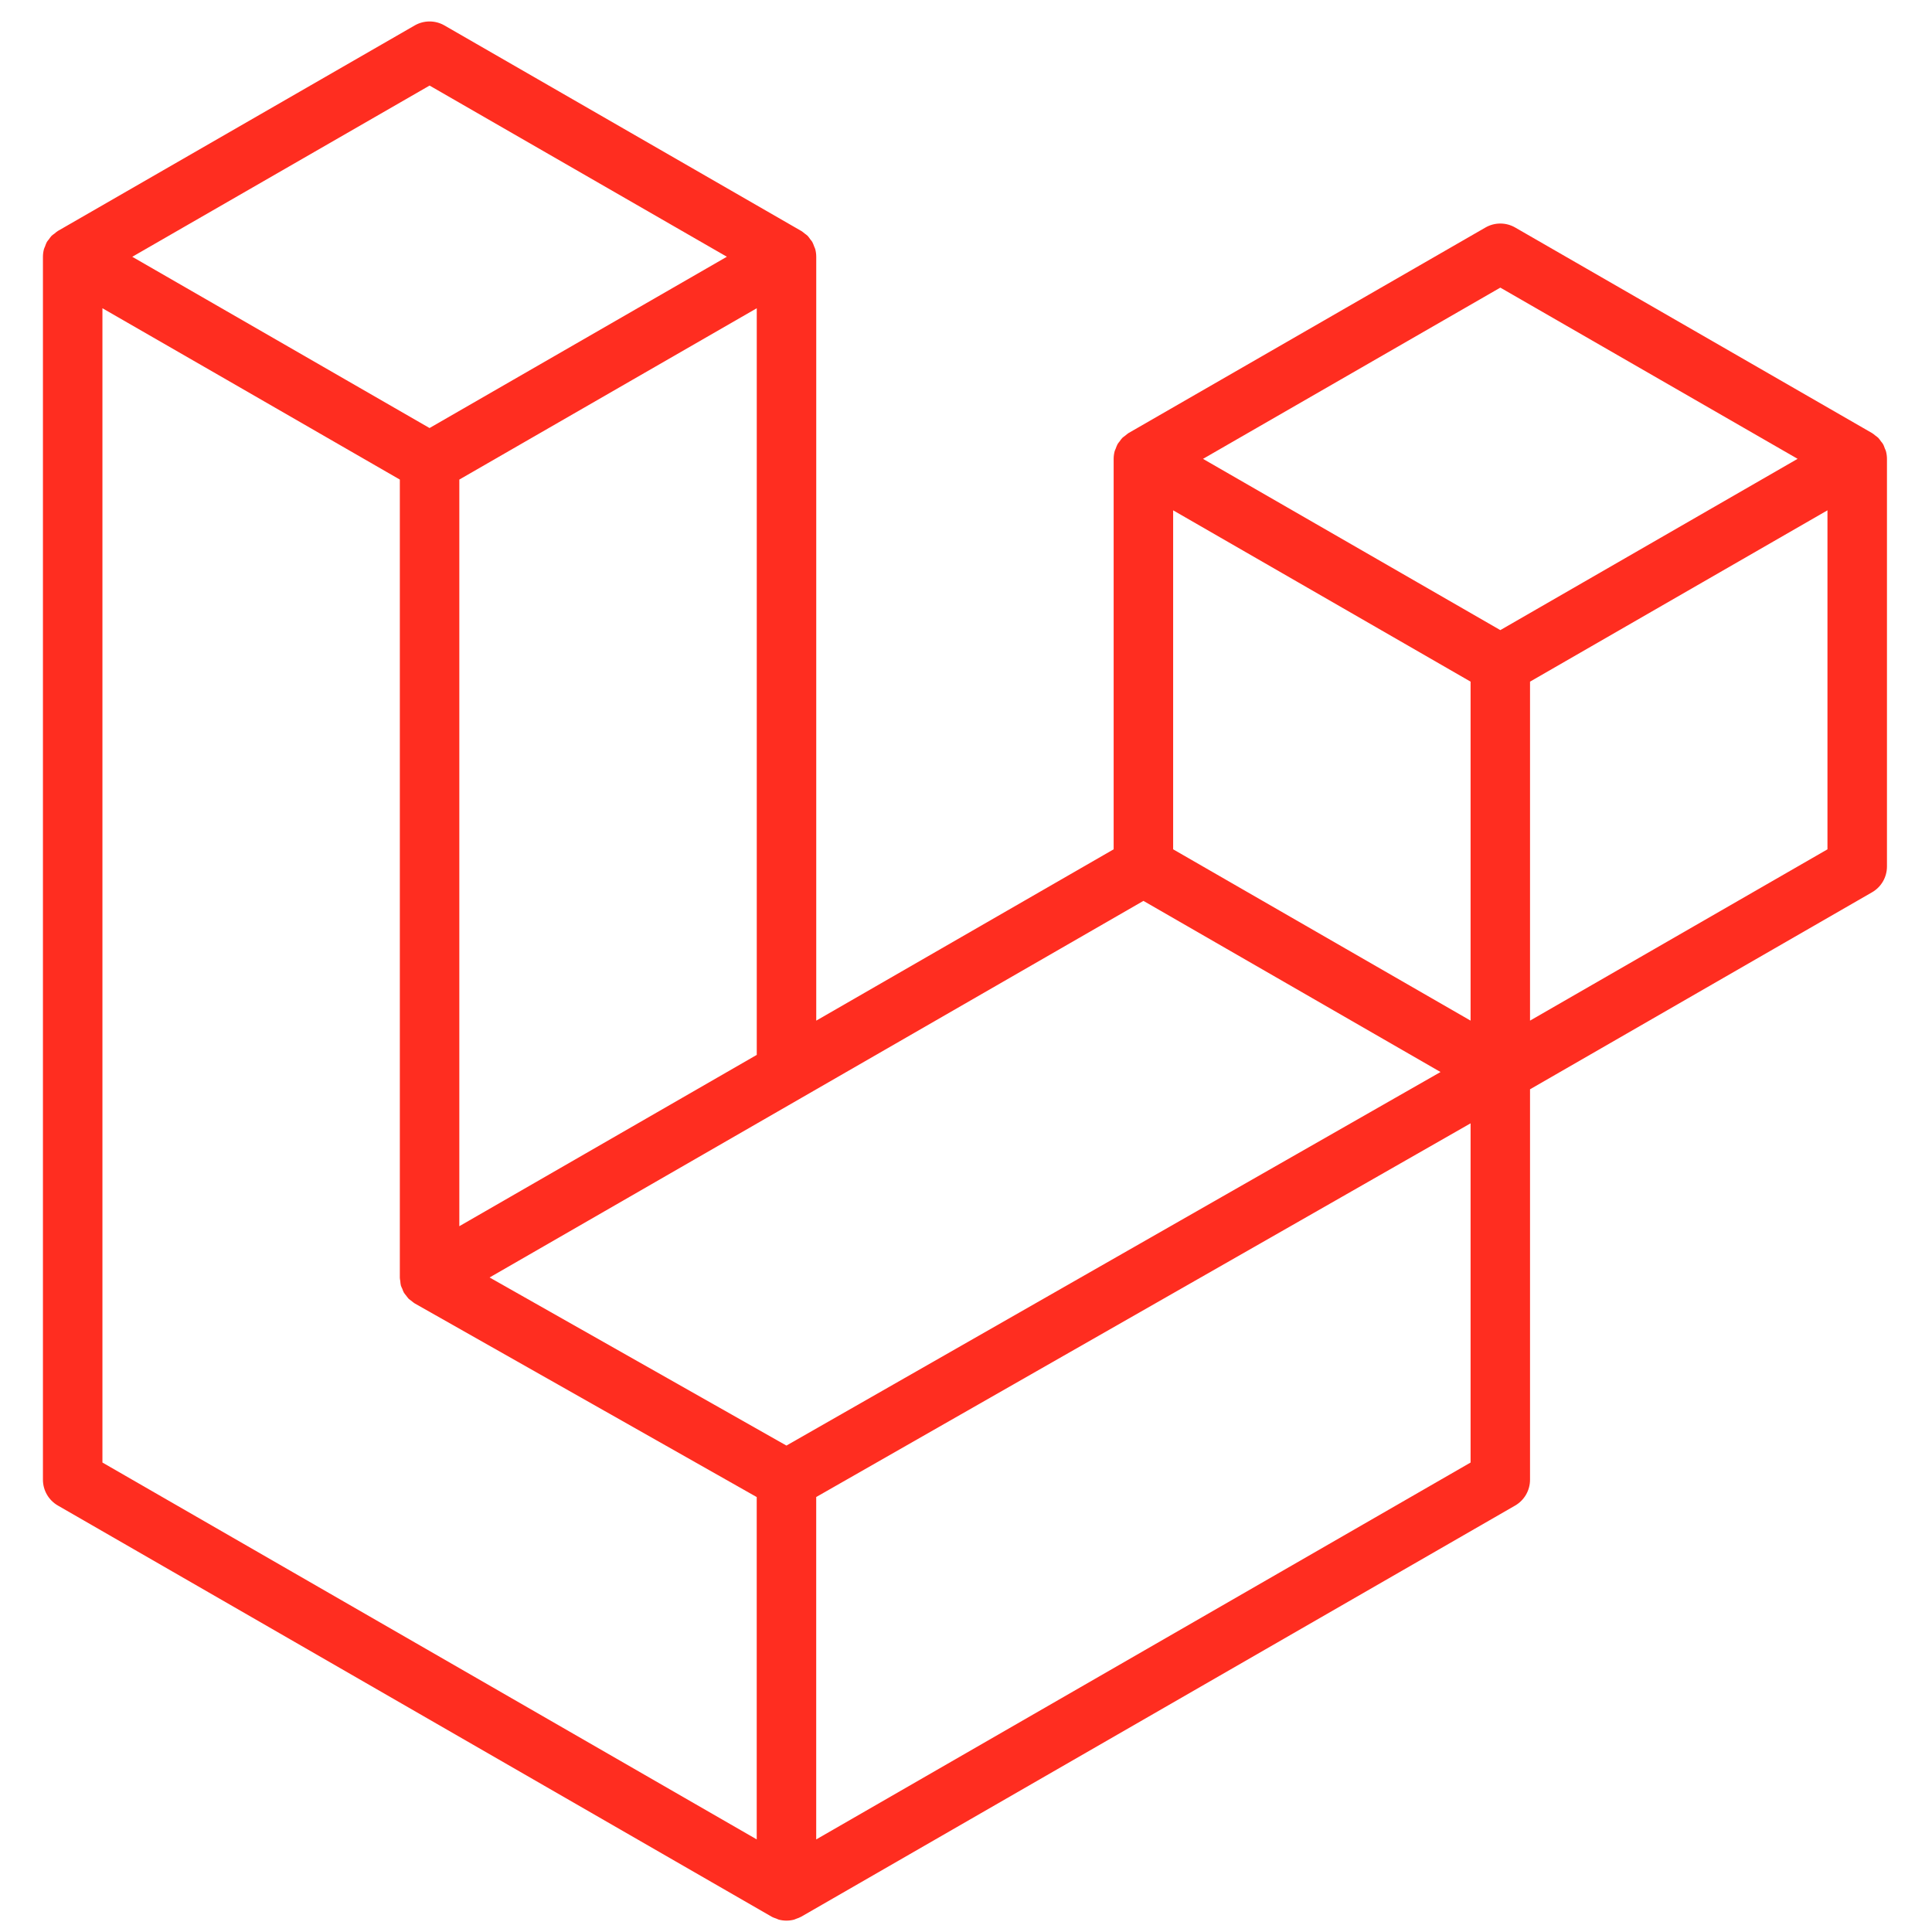
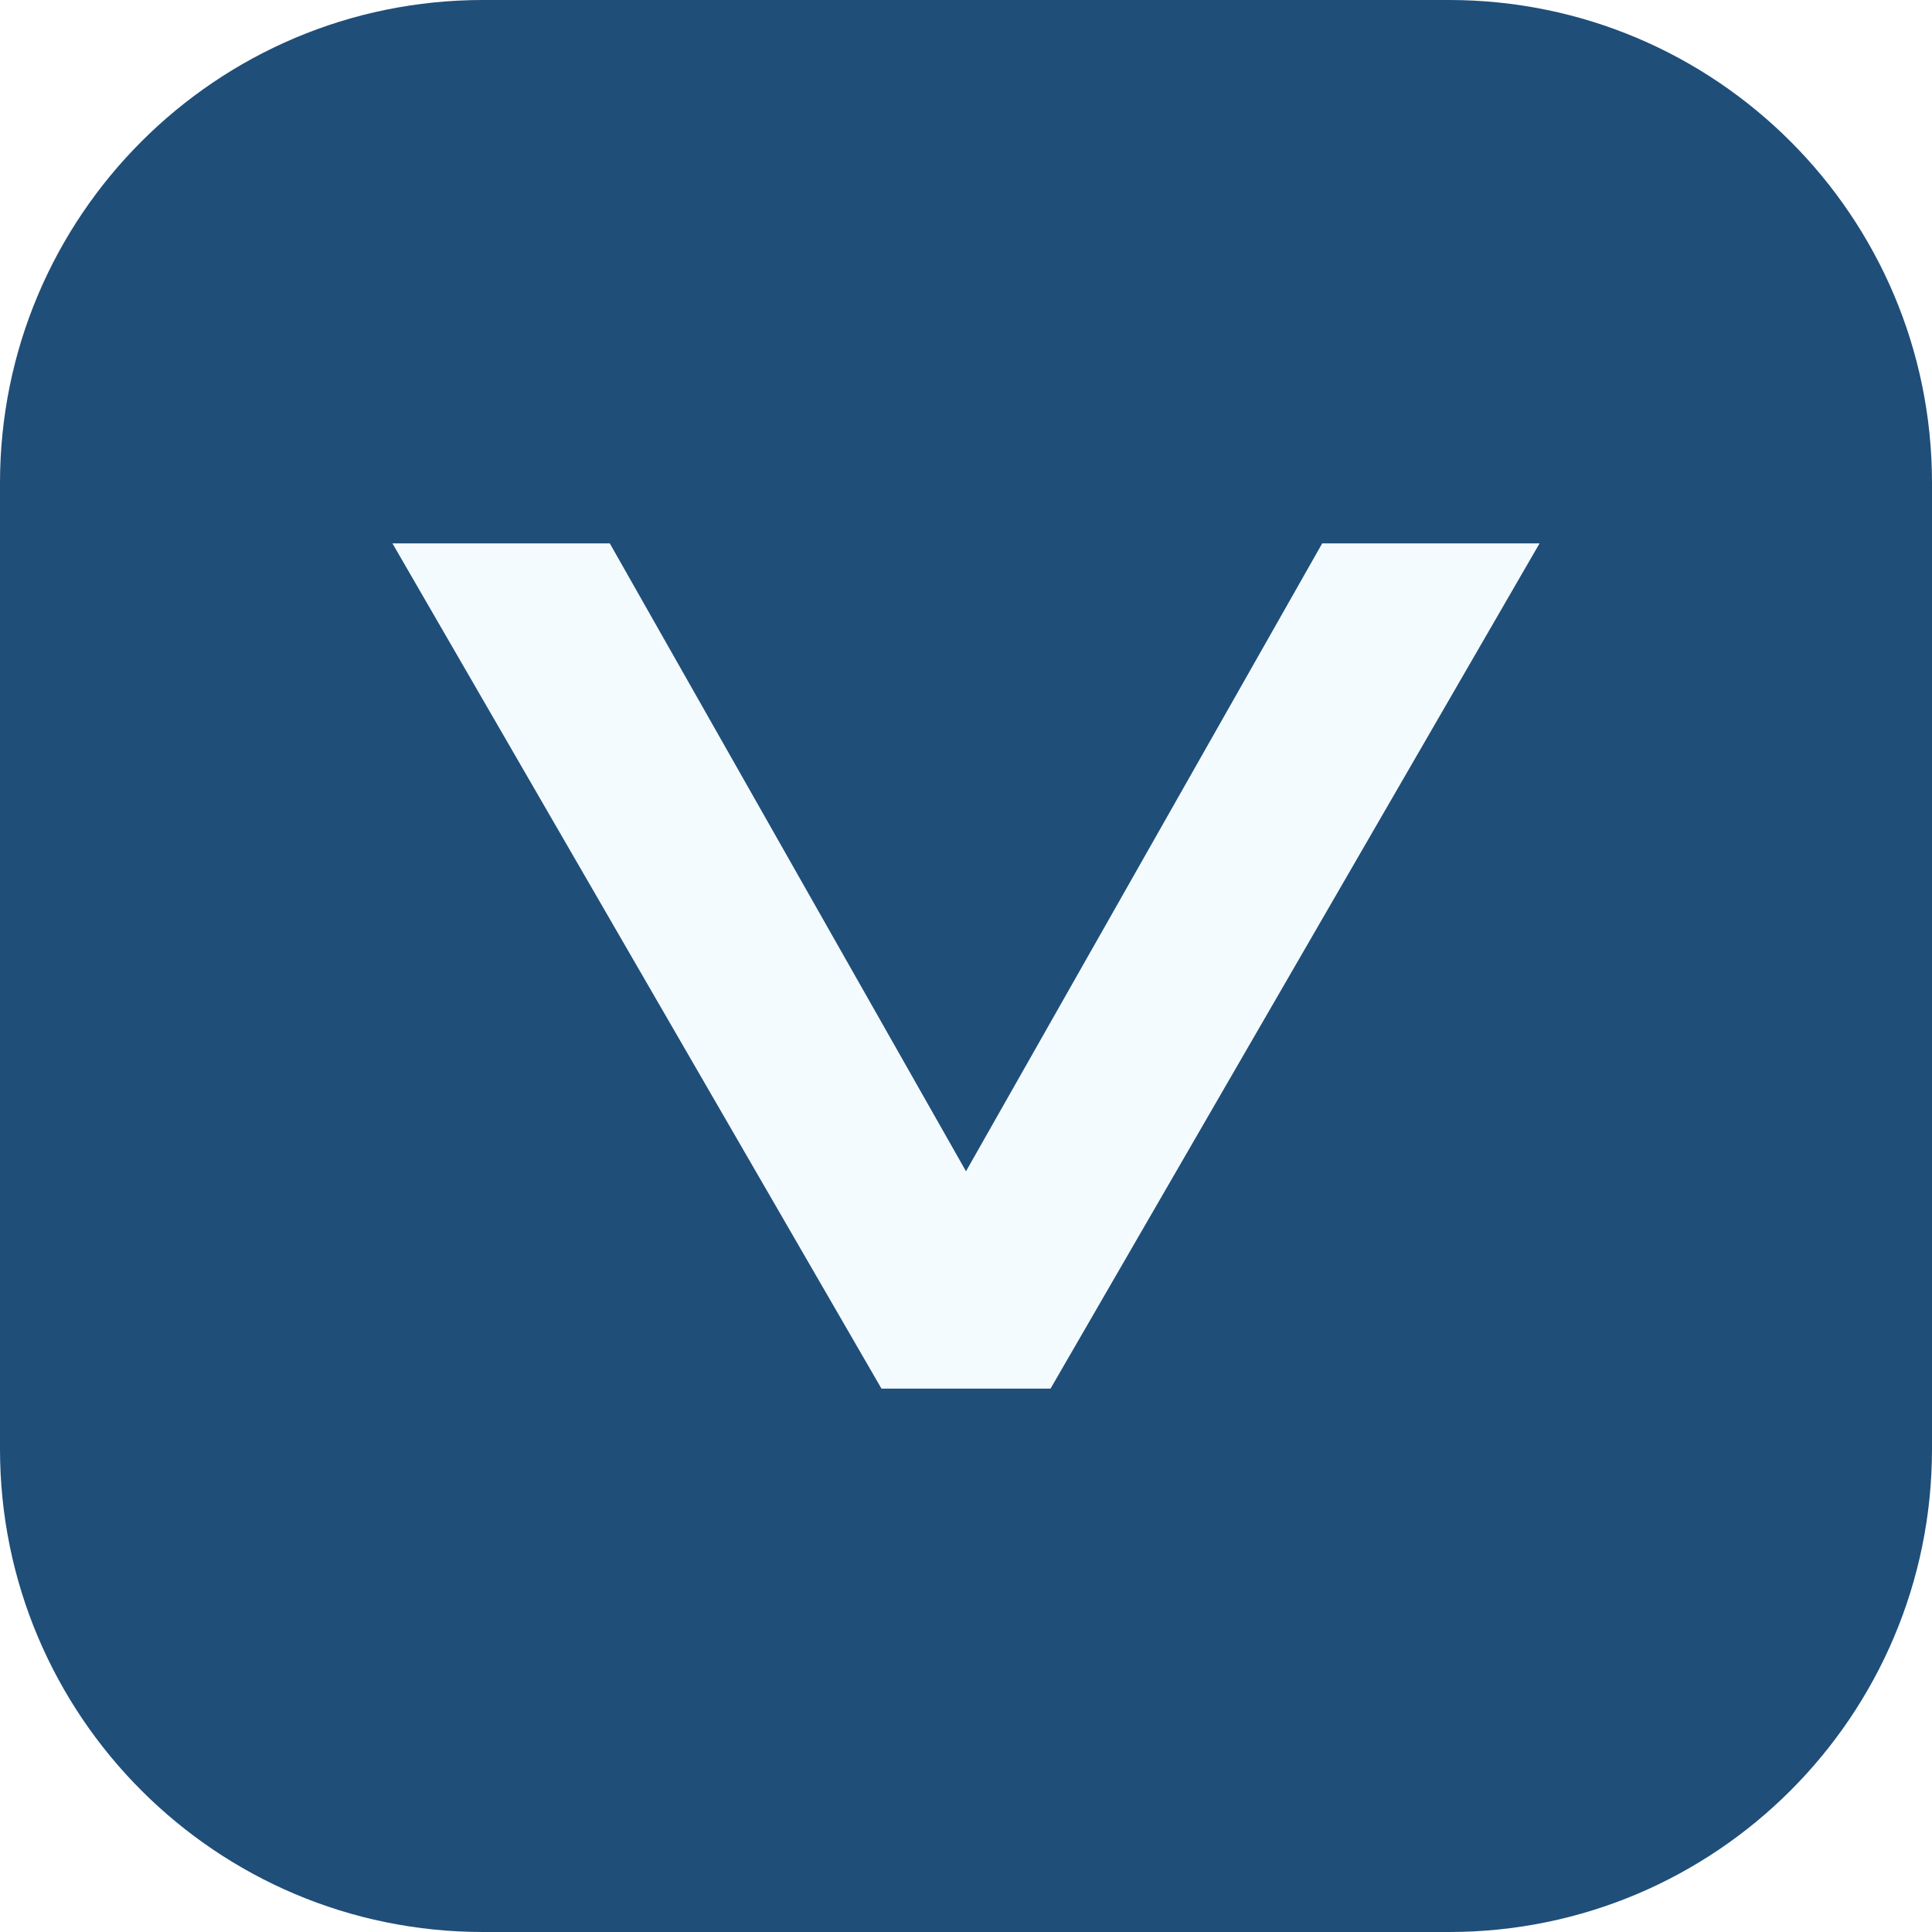
- <svg xmlns="http://www.w3.org/2000/svg" width="166" height="166" viewBox="0 0 166 166" fill="none">
-   <path fill-rule="evenodd" clip-rule="evenodd" d="M162.041 38.759C162.099 38.977 162.129 39.201 162.13 39.426V74.452C162.13 74.902 162.011 75.344 161.786 75.733C161.561 76.122 161.237 76.444 160.847 76.668L131.462 93.594V127.141C131.462 128.054 130.977 128.897 130.186 129.357L68.847 164.683C68.707 164.763 68.554 164.814 68.401 164.868C68.343 164.887 68.289 164.922 68.228 164.938C67.8 165.051 67.349 165.051 66.92 164.938C66.85 164.919 66.786 164.881 66.719 164.855C66.579 164.804 66.432 164.76 66.298 164.683L4.972 129.357C4.583 129.133 4.259 128.81 4.034 128.421C3.808 128.032 3.69 127.591 3.689 127.141L3.689 22.063C3.689 21.834 3.721 21.61 3.779 21.393C3.798 21.32 3.843 21.253 3.868 21.179C3.916 21.045 3.961 20.908 4.031 20.783C4.079 20.7 4.149 20.633 4.206 20.557C4.28 20.454 4.347 20.349 4.433 20.26C4.506 20.186 4.602 20.132 4.685 20.068C4.778 19.992 4.861 19.909 4.966 19.848L35.633 2.185C36.022 1.961 36.462 1.844 36.91 1.844C37.358 1.844 37.798 1.961 38.186 2.185L68.851 19.848H68.857C68.959 19.912 69.045 19.992 69.138 20.065C69.221 20.129 69.313 20.186 69.387 20.257C69.476 20.349 69.54 20.454 69.616 20.557C69.671 20.633 69.744 20.7 69.789 20.783C69.862 20.911 69.904 21.045 69.955 21.179C69.98 21.253 70.025 21.32 70.044 21.396C70.103 21.614 70.133 21.838 70.133 22.063V87.694L95.686 72.974V39.423C95.686 39.2 95.718 38.973 95.775 38.759C95.798 38.683 95.839 38.615 95.865 38.542C95.916 38.408 95.96 38.271 96.031 38.146C96.079 38.063 96.149 37.996 96.203 37.92C96.279 37.818 96.343 37.712 96.433 37.623C96.506 37.549 96.599 37.495 96.681 37.431C96.777 37.355 96.86 37.272 96.962 37.211L127.633 19.548C128.021 19.324 128.461 19.206 128.91 19.206C129.358 19.206 129.798 19.324 130.186 19.548L160.85 37.211C160.959 37.275 161.042 37.355 161.137 37.428C161.217 37.492 161.31 37.549 161.383 37.62C161.473 37.712 161.536 37.818 161.613 37.92C161.67 37.996 161.741 38.063 161.785 38.146C161.859 38.271 161.9 38.408 161.951 38.542C161.98 38.615 162.021 38.683 162.041 38.759ZM157.018 72.974V43.848L146.287 50.028L131.462 58.568V87.694L157.021 72.974H157.018ZM126.354 125.663V96.518L111.771 104.85L70.13 128.626V158.046L126.354 125.663ZM8.801 26.485V125.663L65.018 158.043V128.629L35.649 112L35.64 111.994L35.627 111.988C35.528 111.93 35.445 111.847 35.353 111.777C35.273 111.713 35.18 111.662 35.11 111.592L35.104 111.582C35.021 111.502 34.963 111.403 34.893 111.314C34.829 111.228 34.753 111.154 34.702 111.065L34.699 111.055C34.641 110.96 34.606 110.845 34.565 110.736C34.523 110.64 34.469 110.551 34.443 110.449C34.411 110.328 34.405 110.197 34.392 110.072C34.379 109.976 34.354 109.881 34.354 109.785V109.778V41.205L19.532 32.662L8.801 26.485ZM36.913 7.35L11.364 22.063L36.907 36.777L62.453 22.06L36.907 7.35H36.913ZM50.2 99.174L65.022 90.637V26.485L54.291 32.665L39.466 41.205V105.357L50.2 99.174ZM128.91 24.713L103.363 39.426L128.91 54.14L154.453 39.423L128.91 24.713ZM126.354 58.568L111.529 50.028L100.798 43.848V72.974L115.619 81.511L126.354 87.694V58.568ZM67.571 124.205L105.042 102.803L123.772 92.109L98.245 77.405L68.854 94.334L42.066 109.762L67.571 124.205Z" fill="#FF2D20" />
+ <svg xmlns="http://www.w3.org/2000/svg" width="32" height="32" viewBox="0 0 32 32" fill="none">
+   <rect width="32" height="32" rx="8" fill="#1F4E79" />
+   <path d="M6.5 9h3.6L16 19.4 21.9 9H25.5L17.4 23h-2.8L6.5 9Z" fill="#F4FBFF" />
</svg>
